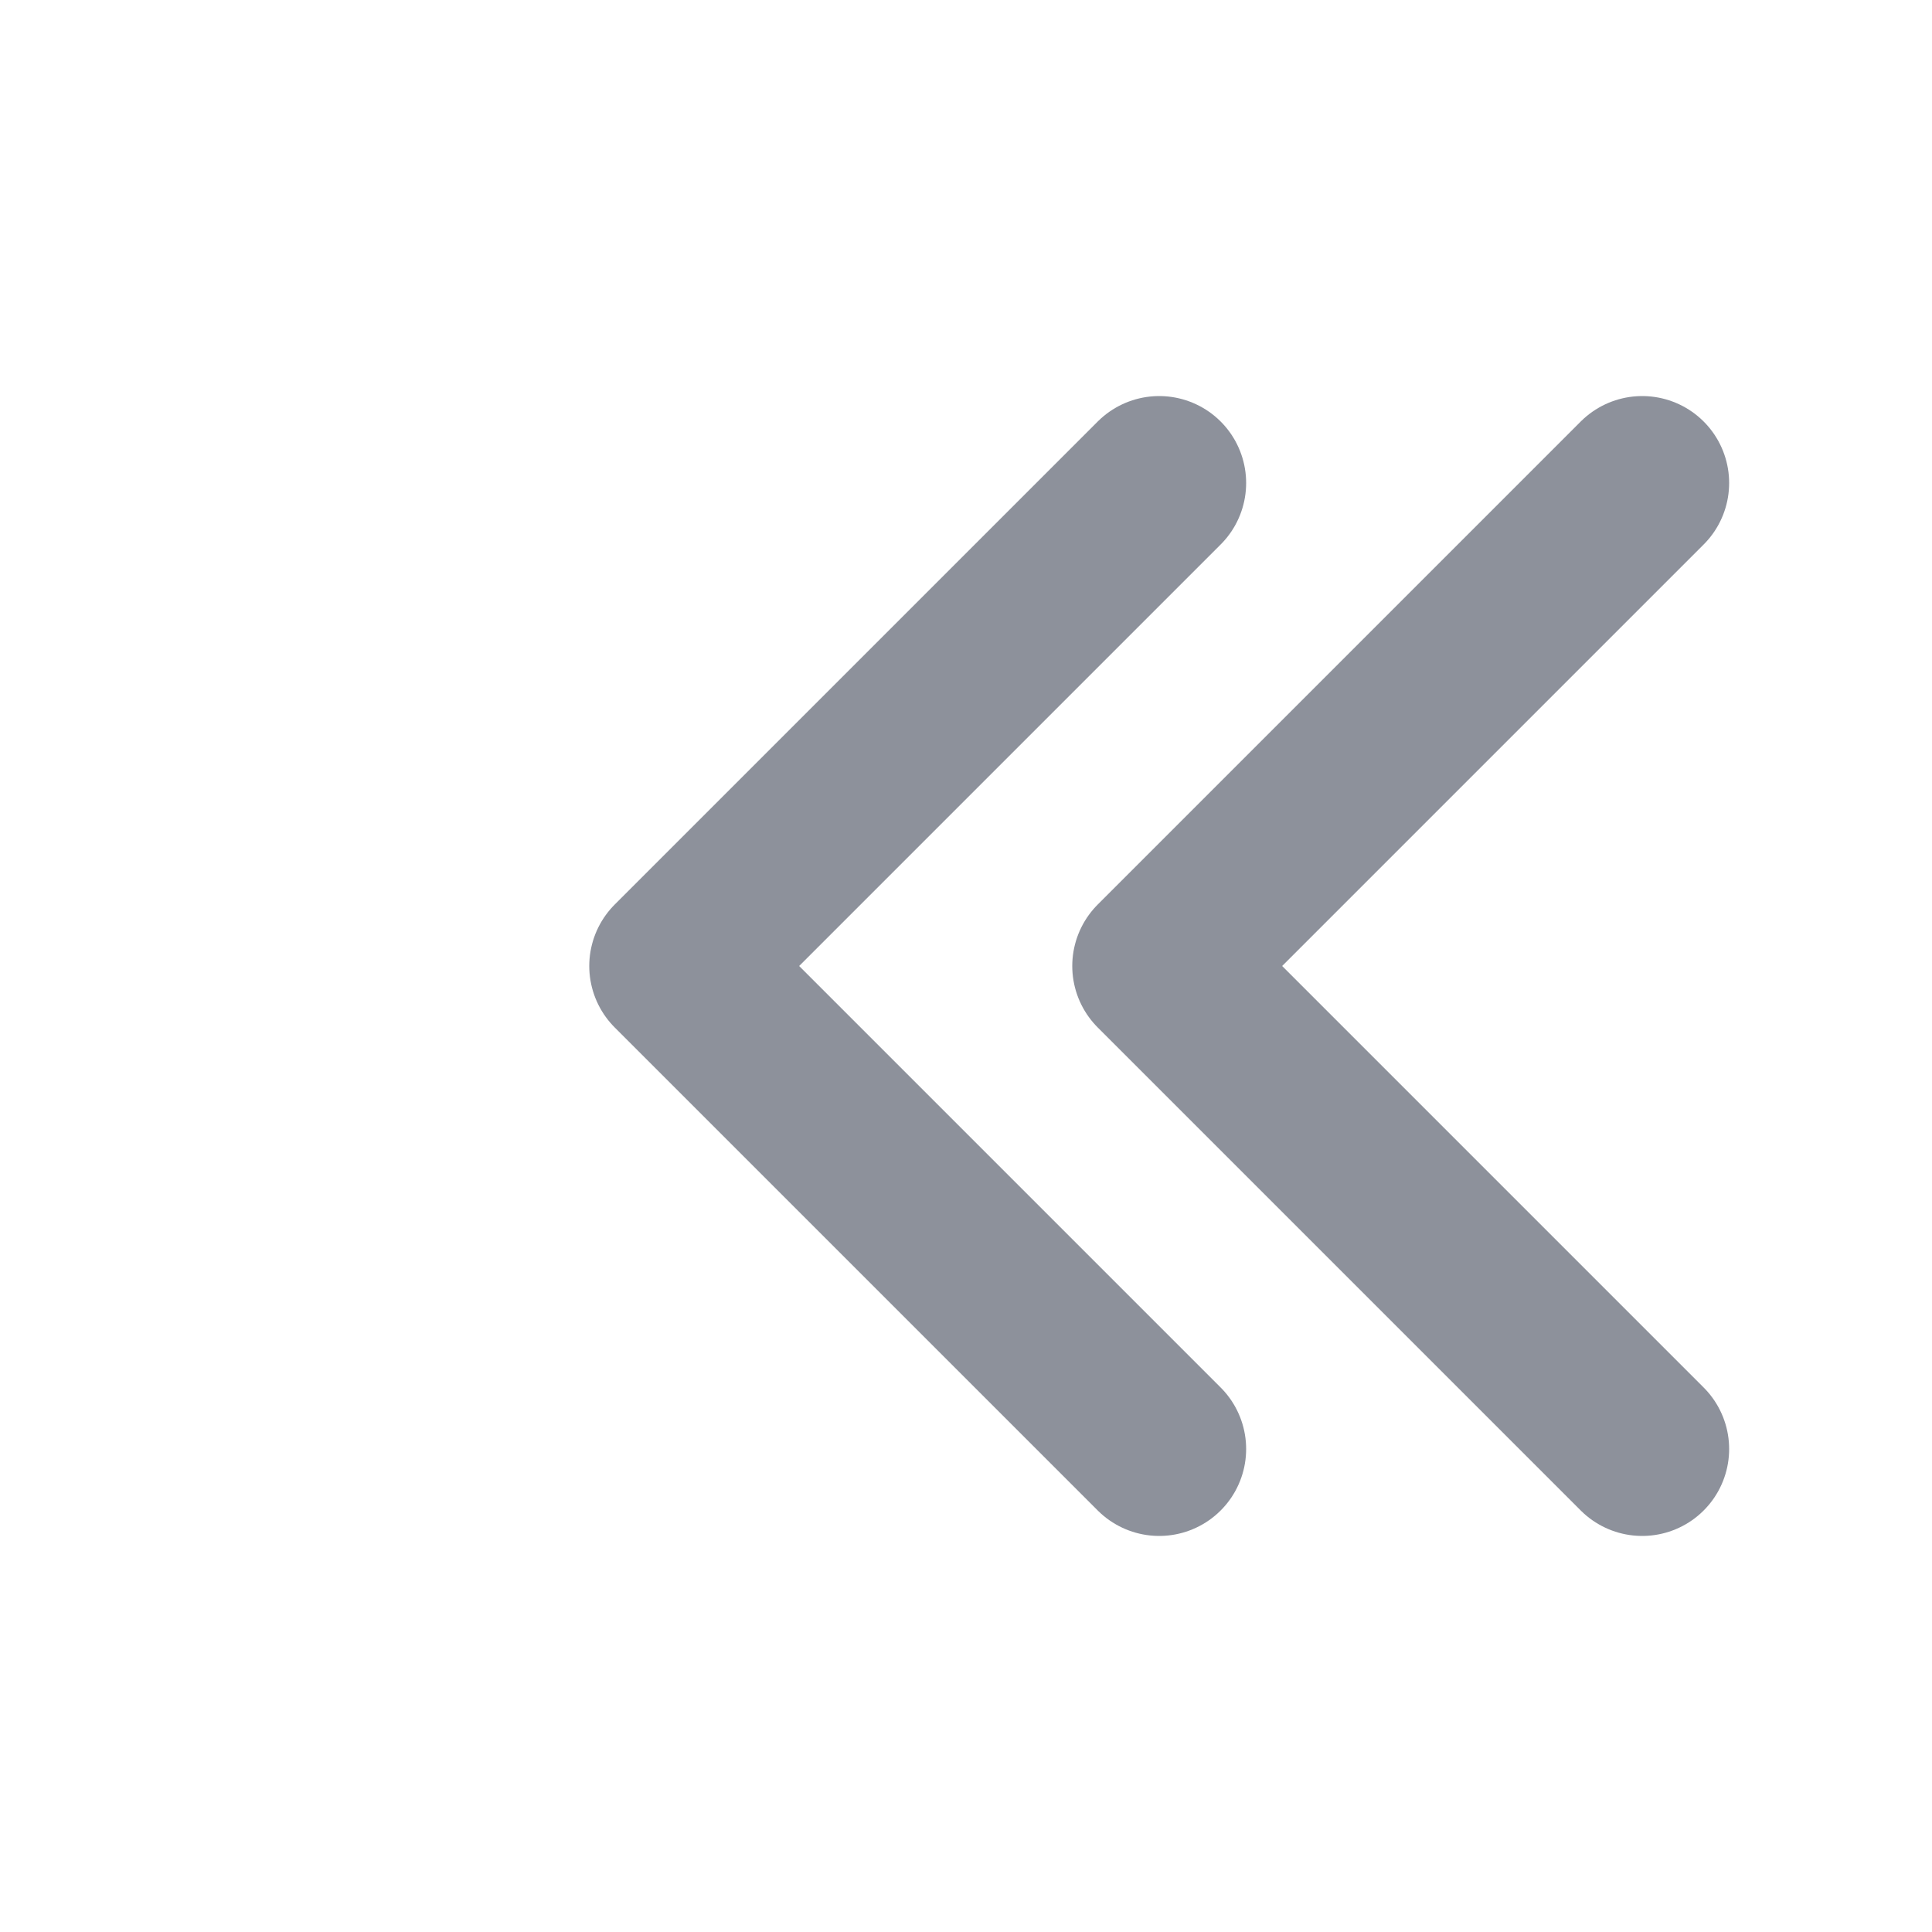
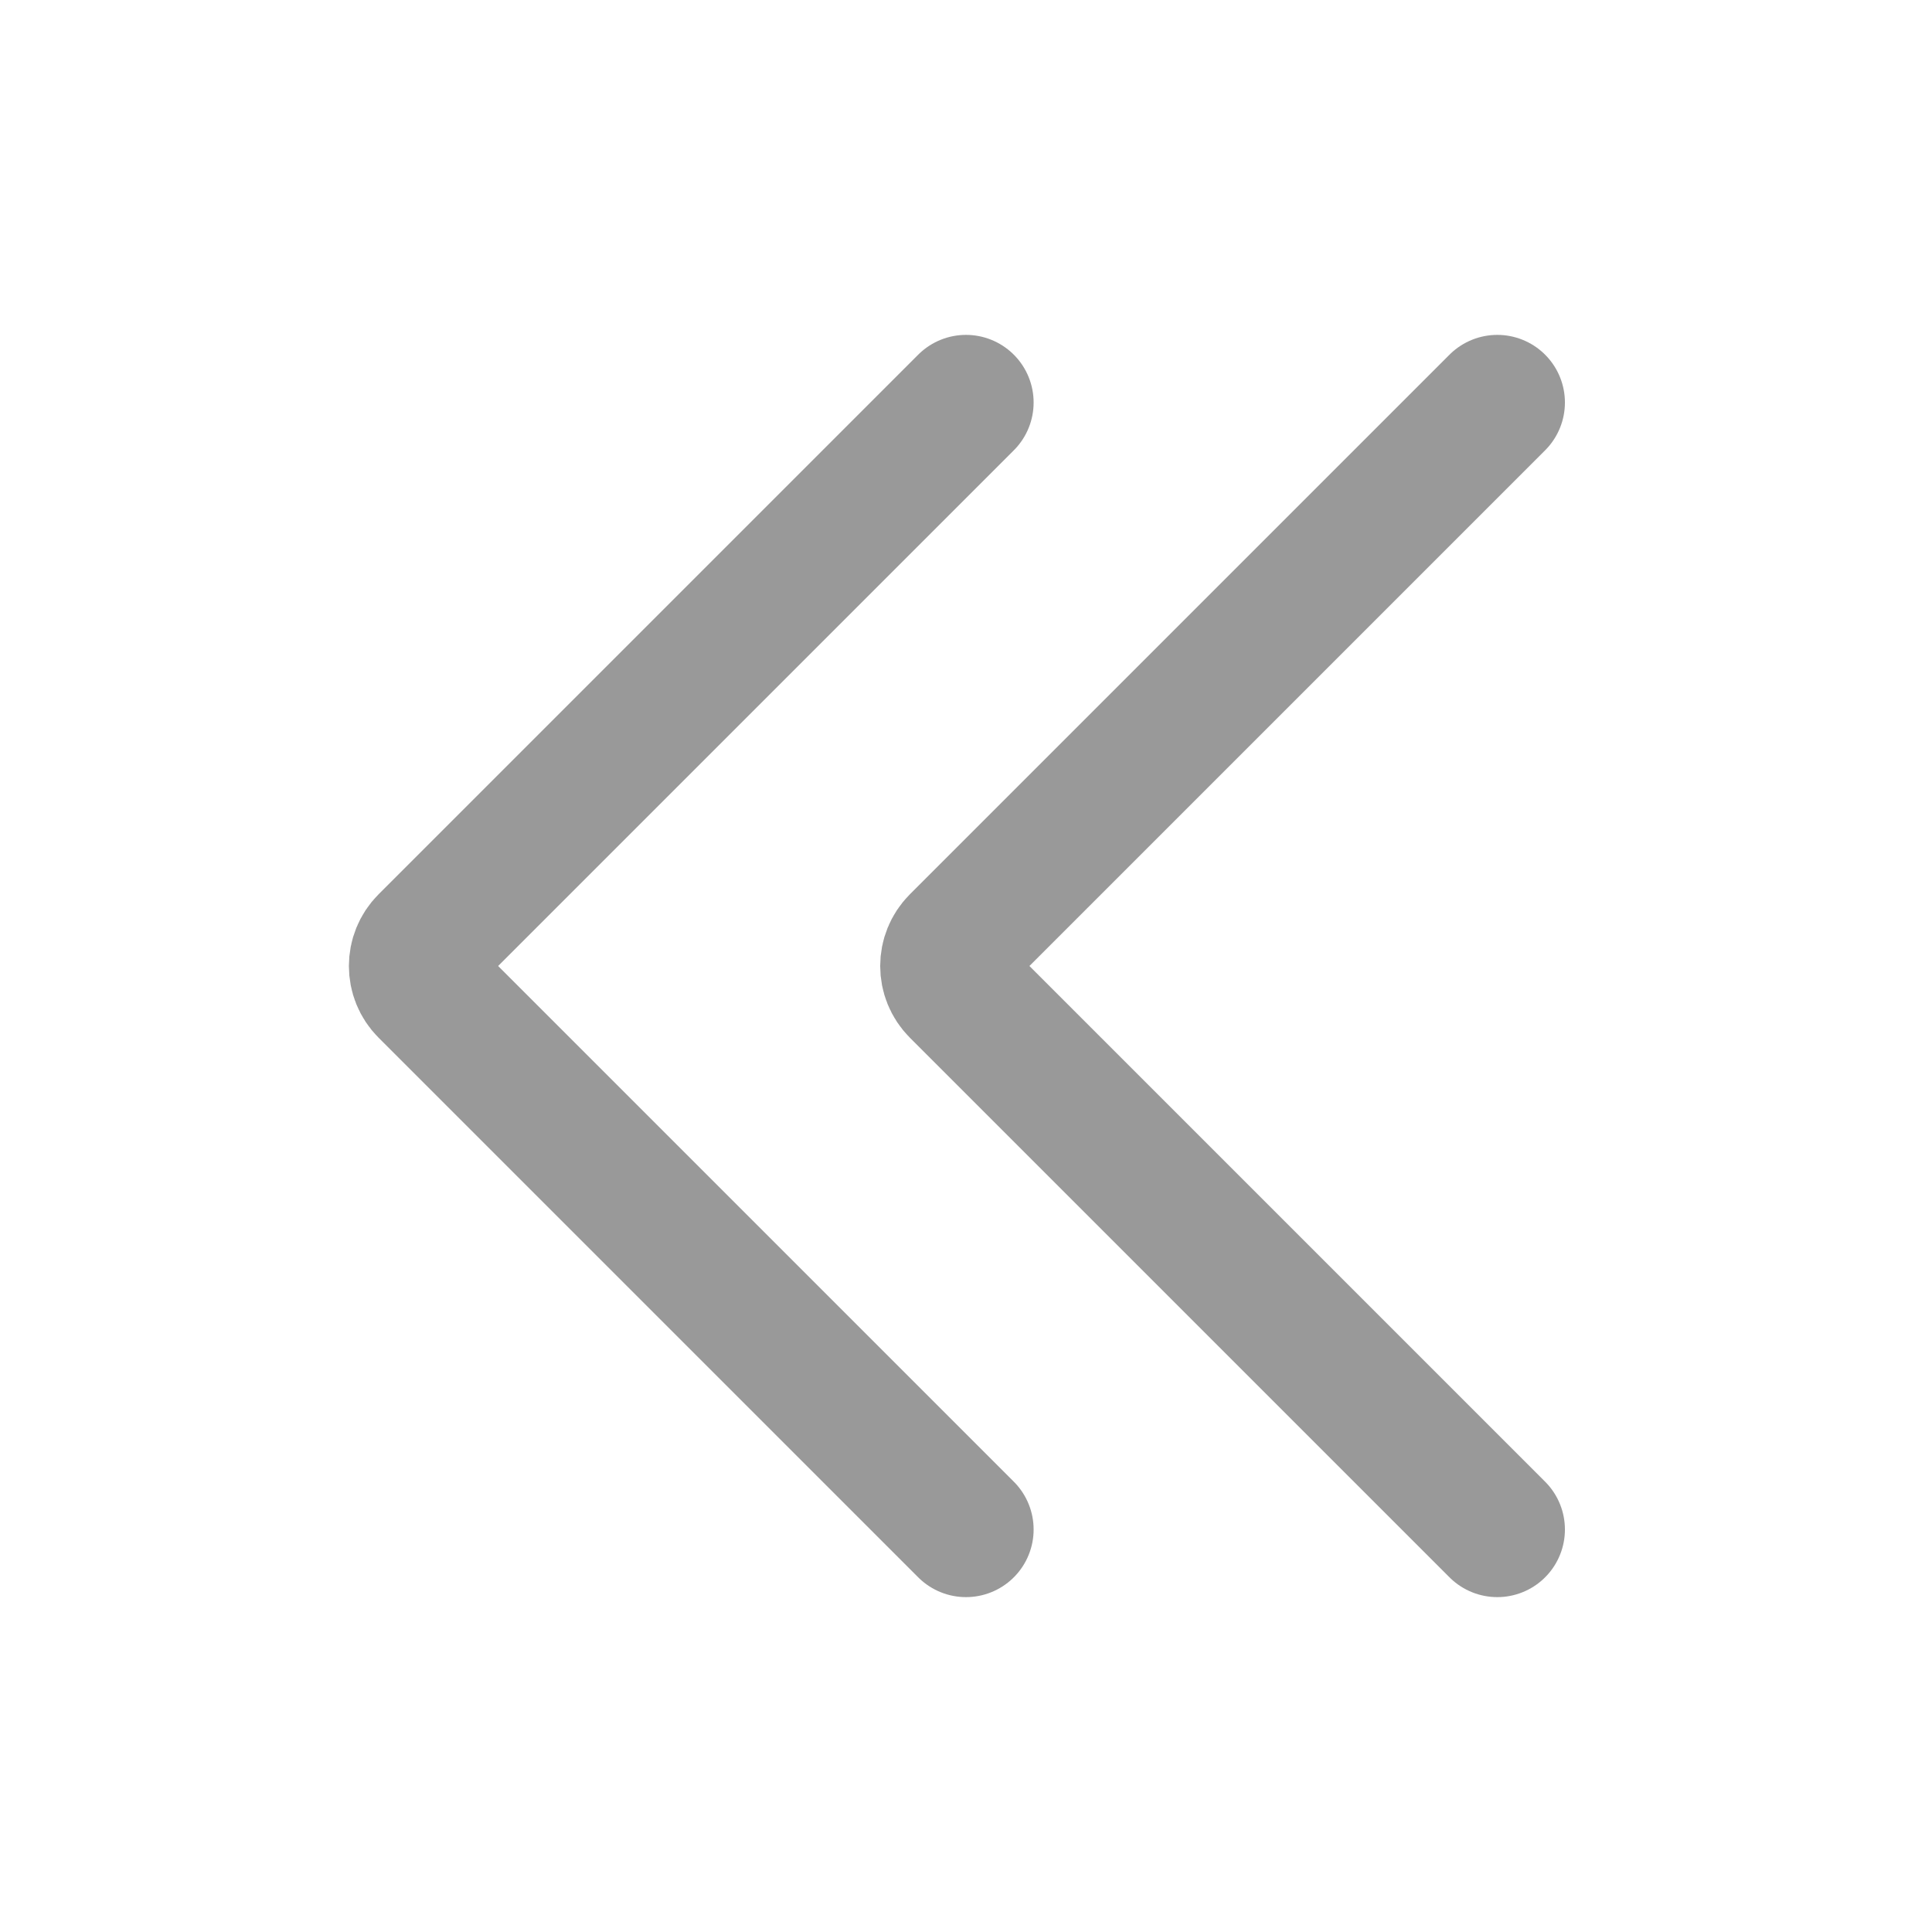
- <svg xmlns="http://www.w3.org/2000/svg" width="20" height="20" viewBox="0 0 20 20" fill="none">
-   <path d="M12 15L7 10L12 5M17 15L12 10L17 5" stroke="#8D919B" stroke-width="1.8" stroke-linecap="round" stroke-linejoin="round" />
+ <svg xmlns="http://www.w3.org/2000/svg" width="24" height="24" viewBox="0 0 24 24" fill="none">
+   <path d="M18.6 19L11.897 12.297C11.733 12.133 11.733 11.867 11.897 11.703L18.6 5" stroke="#999999" stroke-width="1.68" stroke-linecap="round" />
+   <path d="M12 19L5.297 12.297C5.133 12.133 5.133 11.867 5.297 11.703L12 5" stroke="#999999" stroke-width="1.68" stroke-linecap="round" />
</svg>
